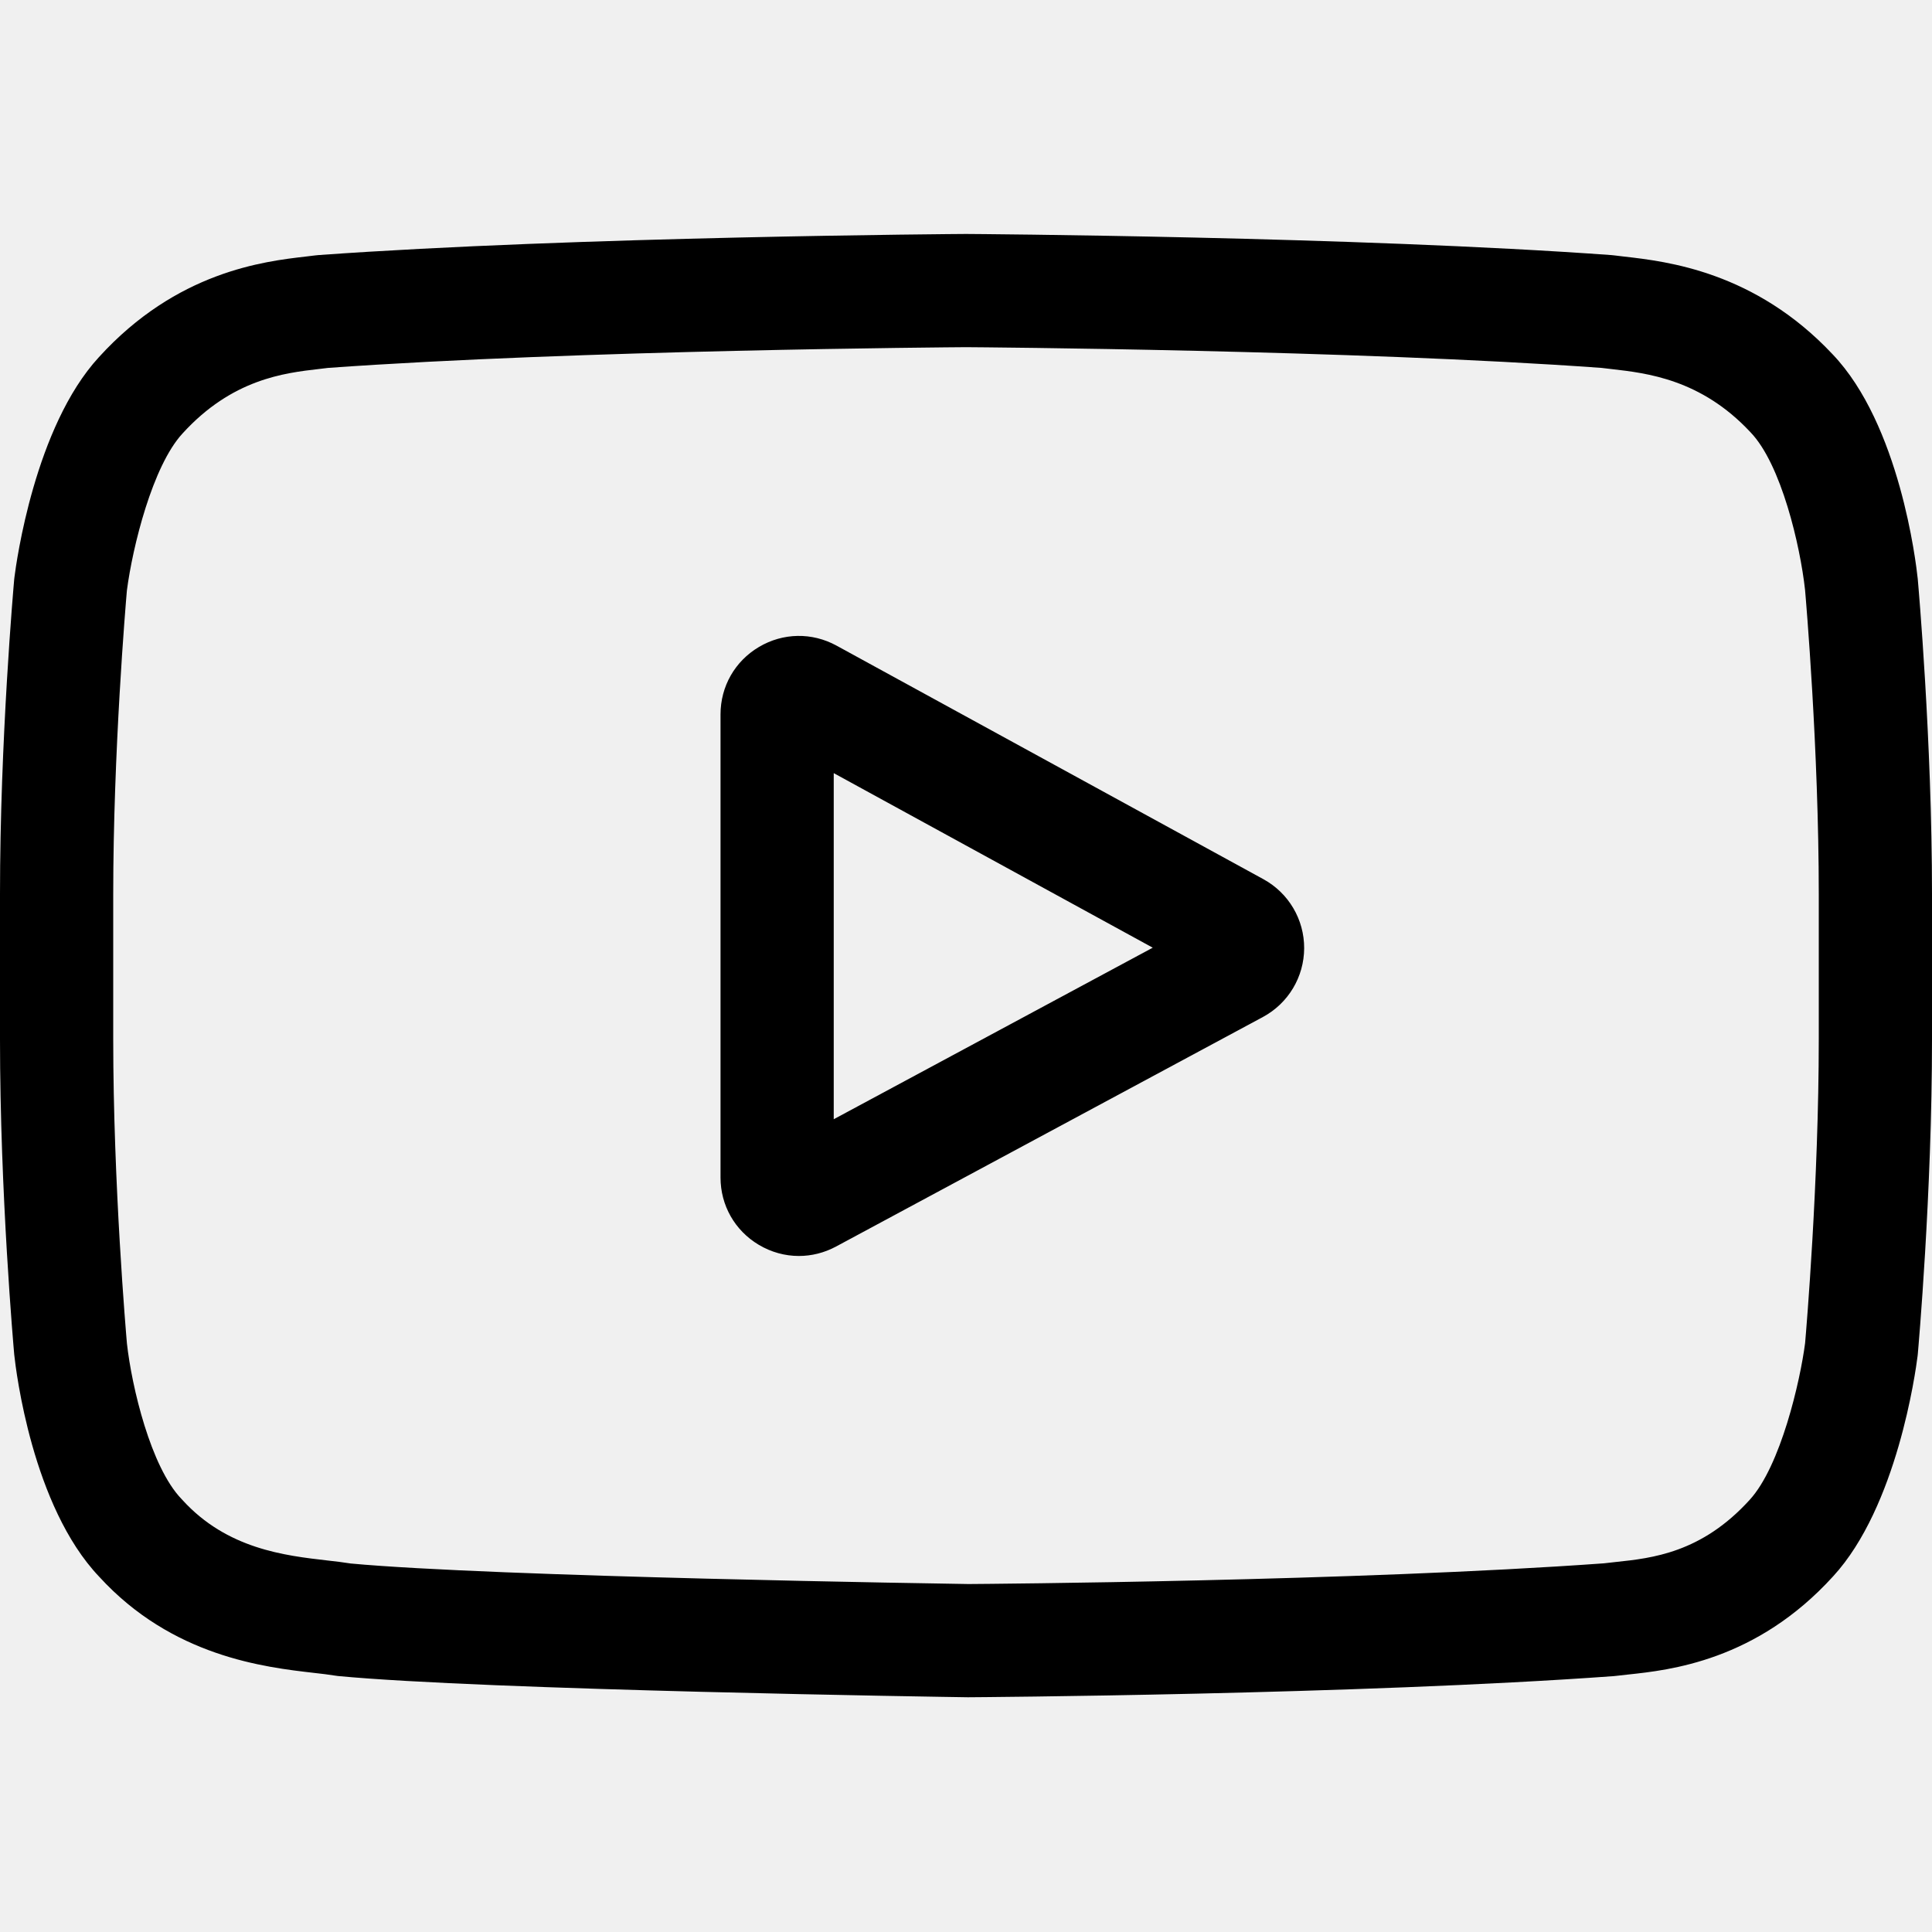
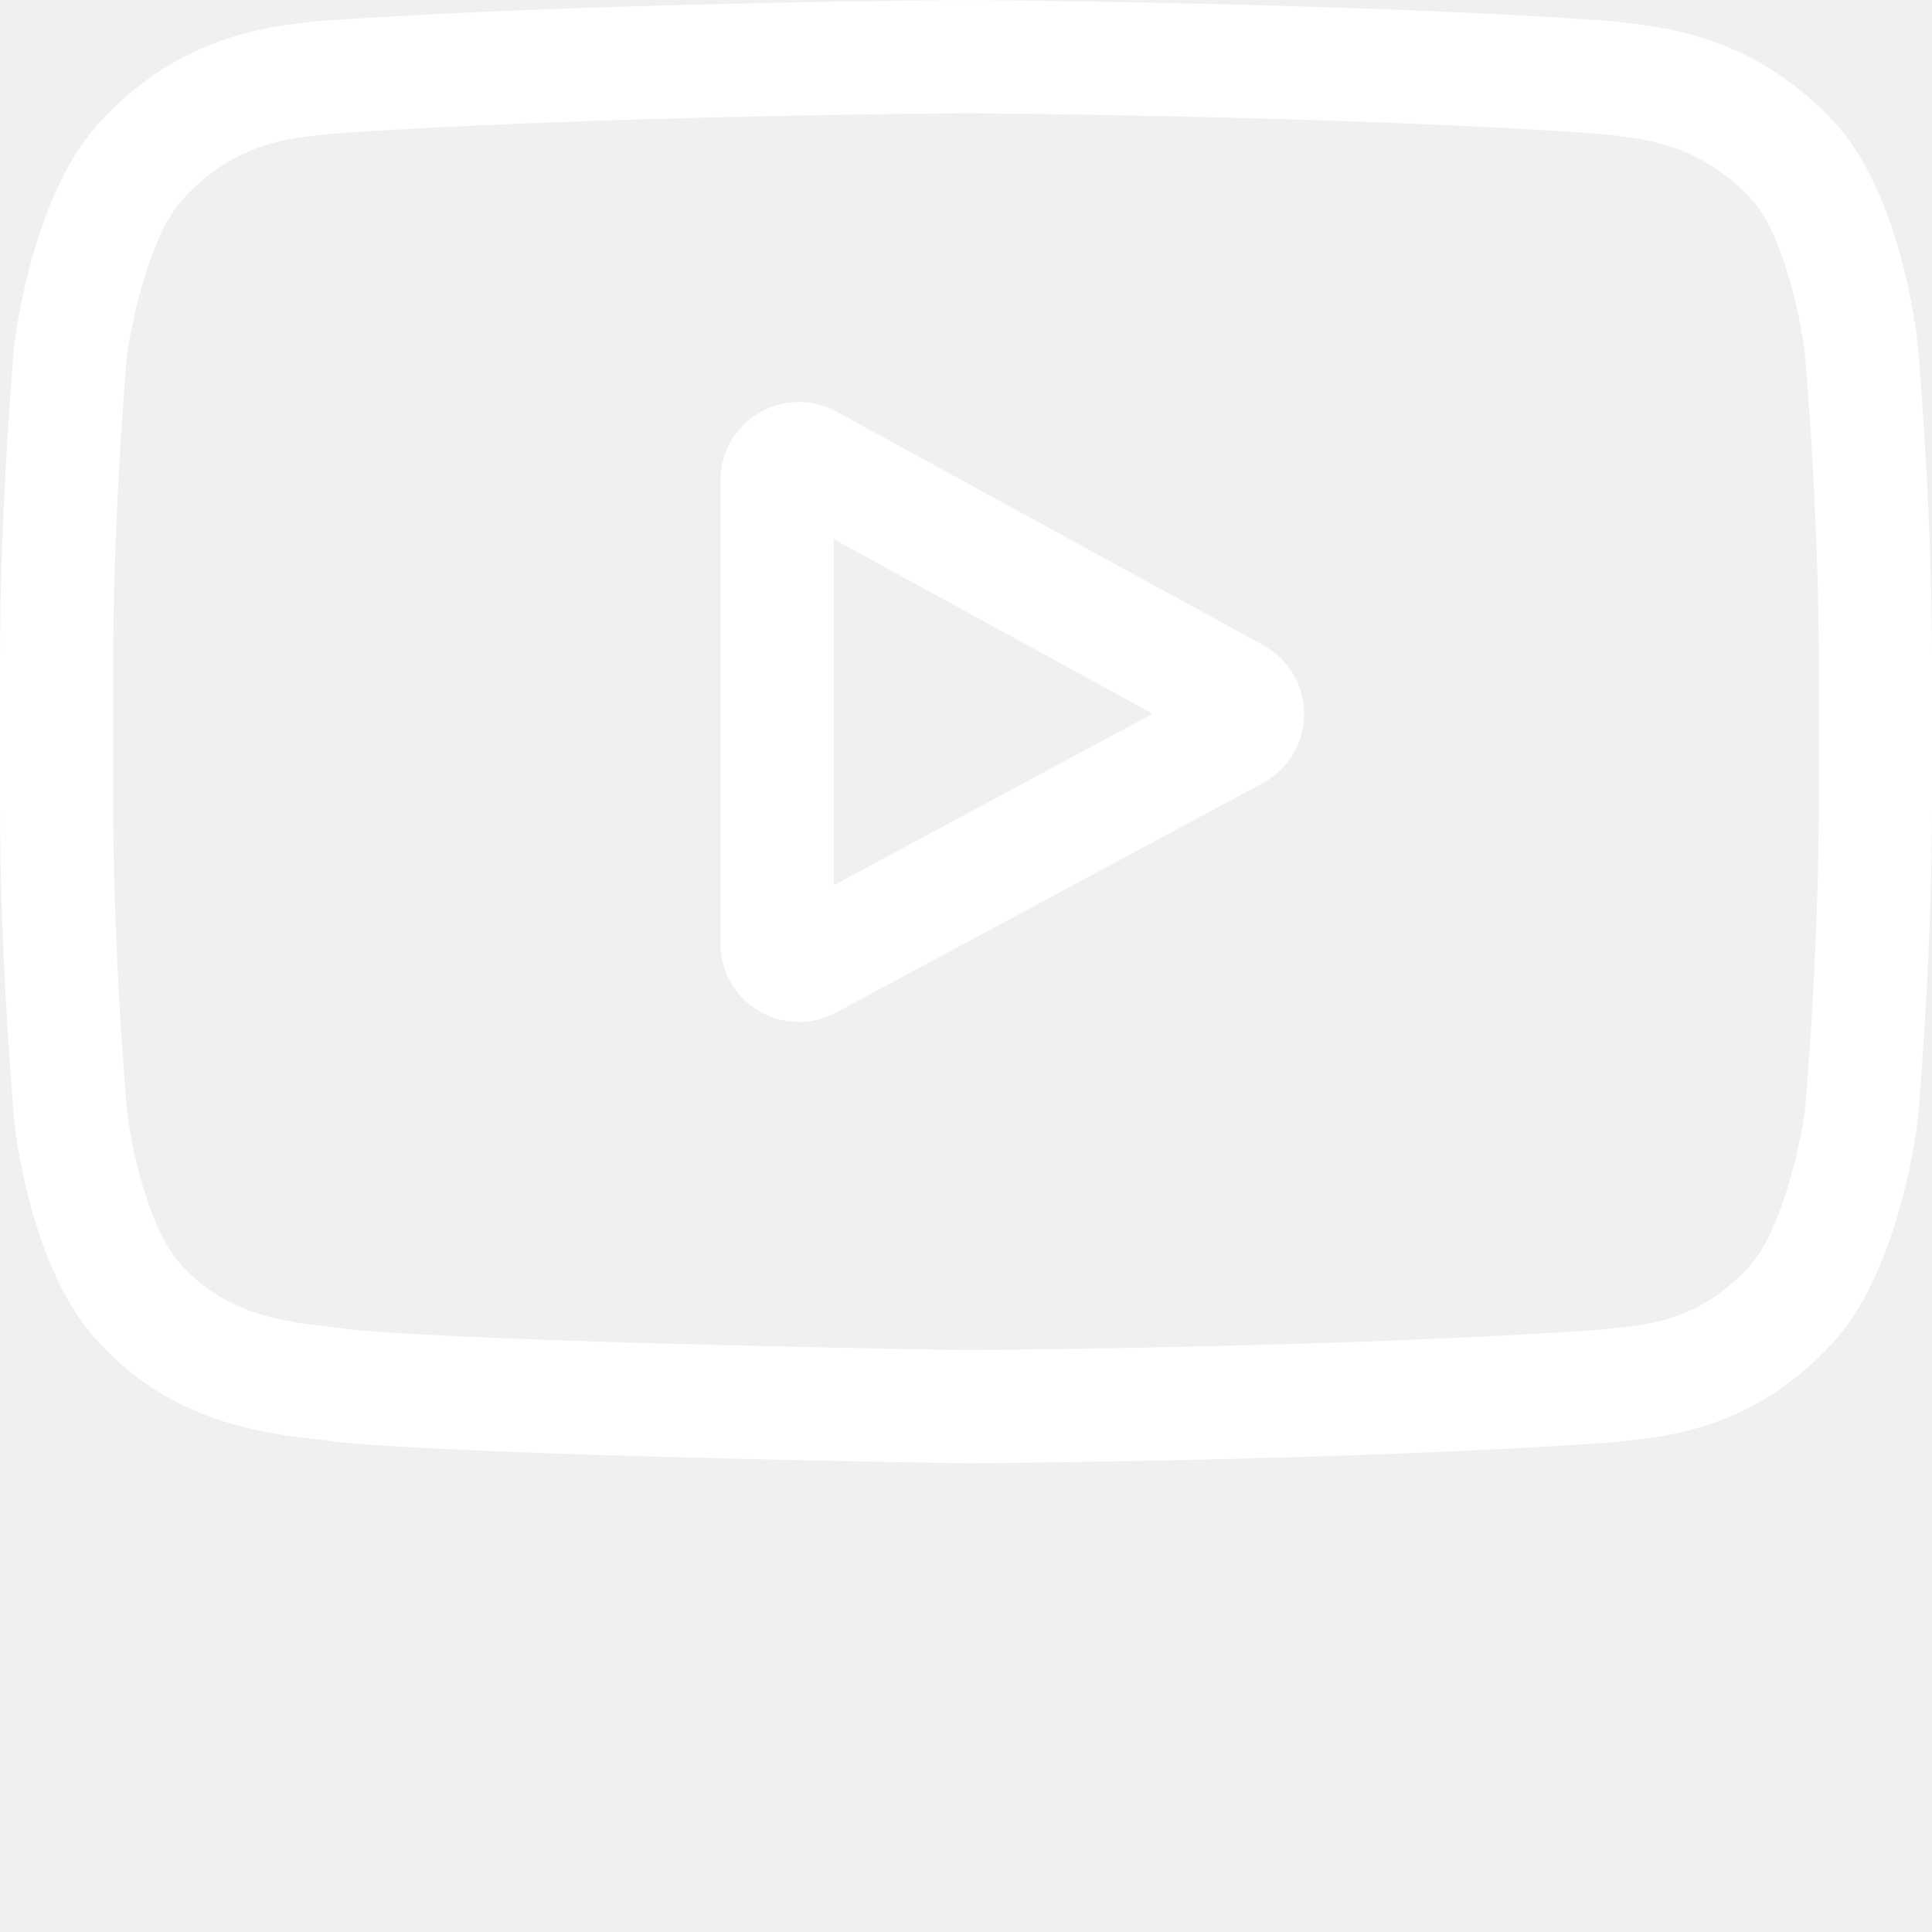
- <svg xmlns="http://www.w3.org/2000/svg" viewBox="0 -62 512.002 512">
-   <path d="m334.809 170.992-113.113-61.891c-6.504-3.559-14.191-3.426-20.566.352-6.379 3.781-10.184 10.461-10.184 17.875v122.719c0 7.379 3.781 14.047 10.117 17.832 3.309 1.977 6.977 2.969 10.652 2.969 3.367 0 6.742-.832 9.848-2.504l113.117-60.824c6.715-3.613 10.906-10.594 10.938-18.223.027-7.629-4.113-14.641-10.809-18.305zm-113.859 63.617v-91.719l84.539 46.258zm0 0" />
-   <path d="m508.234 91.527-.023-.234c-.434-4.121-4.75-40.777-22.57-59.422-20.598-21.93-43.949-24.594-55.18-25.871-.93-.105-1.781-.203-2.543-.305l-.895-.094c-67.688-4.922-169.91-5.594-170.934-5.598l-.09-.004-.09.004c-1.023.004-103.246.676-171.543 5.598l-.902.094c-.727.098-1.527.188-2.398.289-11.102 1.281-34.203 3.949-54.859 26.672-16.973 18.445-21.879 54.316-22.383 58.348l-.059.523c-.152 1.715-3.766 42.539-3.766 83.523v38.312c0 40.984 3.613 81.809 3.766 83.527l.027.258c.434 4.055 4.746 40.039 22.484 58.691 19.367 21.195 43.855 24 57.027 25.508 2.082.238 3.875.441 5.098.656l1.184.164c39.082 3.719 161.617 5.551 166.812 5.625l.156.004.156-.004c1.023-.004 103.242-.676 170.93-5.598l.895-.094c.855-.113 1.816-.215 2.871-.324 11.039-1.172 34.016-3.605 54.387-26.02 16.973-18.449 21.883-54.32 22.383-58.348l.059-.523c.152-1.719 3.77-42.539 3.77-83.523v-38.312c-.004-40.984-3.617-81.805-3.77-83.523zm-26.238 121.836c0 37.934-3.312 77-3.625 80.586-1.273 9.879-6.449 32.574-14.719 41.562-12.75 14.027-25.848 15.418-35.41 16.43-1.156.121-2.227.238-3.195.359-65.469 4.734-163.832 5.461-168.363 5.488-5.082-.074-125.824-1.922-163.715-5.441-1.941-.316-4.039-.559-6.25-.809-11.215-1.285-26.566-3.043-38.371-16.027l-.277-.297c-8.125-8.465-13.152-29.688-14.43-41.148-.238-2.711-3.637-42.238-3.637-80.703v-38.312c0-37.891 3.305-76.914 3.625-80.574 1.52-11.637 6.793-32.957 14.719-41.574 13.141-14.453 26.996-16.055 36.16-17.113.875-.102 1.691-.195 2.445-.293 66.422-4.758 165.492-5.465 169.047-5.492 3.555.023 102.59.734 168.422 5.492.809.102 1.691.203 2.641.312 9.426 1.074 23.672 2.699 36.746 16.645l.121.129c8.125 8.465 13.152 30.059 14.43 41.75.227 2.559 3.637 42.172 3.637 80.719zm0 0" />
+ <svg xmlns="http://www.w3.org/2000/svg" version="1.1" width="512" height="512" x="0" y="0" viewBox="0 0 512.002 512" style="enable-background:new 0 0 512 512" xml:space="preserve" class="">
+   <g>
+     <path d="m334.809 170.992-113.113-61.891c-6.504-3.559-14.191-3.426-20.566.352-6.379 3.781-10.184 10.461-10.184 17.875v122.719c0 7.379 3.781 14.047 10.117 17.832 3.309 1.977 6.977 2.969 10.652 2.969 3.367 0 6.742-.832 9.848-2.504l113.117-60.824c6.715-3.613 10.906-10.594 10.938-18.223.027-7.629-4.113-14.641-10.809-18.305zm-113.859 63.617v-91.719l84.539 46.258zm0 0" fill="#ffffff" data-original="#000000" style="" class="" />
+     <path d="m508.234 91.527-.023-.234c-.434-4.121-4.75-40.777-22.57-59.422-20.598-21.93-43.949-24.594-55.18-25.871-.93-.105-1.781-.203-2.543-.305l-.895-.094c-67.688-4.922-169.91-5.594-170.934-5.598l-.09-.004-.09.004c-1.023.004-103.246.676-171.543 5.598l-.902.094c-.727.098-1.527.188-2.398.289-11.102 1.281-34.203 3.949-54.859 26.672-16.973 18.445-21.879 54.316-22.383 58.348l-.059.523c-.152 1.715-3.766 42.539-3.766 83.523v38.312c0 40.984 3.613 81.809 3.766 83.527l.027.258c.434 4.055 4.746 40.039 22.484 58.691 19.367 21.195 43.855 24 57.027 25.508 2.082.238 3.875.441 5.098.656l1.184.164c39.082 3.719 161.617 5.551 166.812 5.625l.156.004.156-.004c1.023-.004 103.242-.676 170.93-5.598l.895-.094c.855-.113 1.816-.215 2.871-.324 11.039-1.172 34.016-3.605 54.387-26.02 16.973-18.449 21.883-54.32 22.383-58.348l.059-.523c.152-1.719 3.77-42.539 3.77-83.523v-38.312c-.004-40.984-3.617-81.805-3.77-83.523zm-26.238 121.836c0 37.934-3.312 77-3.625 80.586-1.273 9.879-6.449 32.574-14.719 41.562-12.75 14.027-25.848 15.418-35.41 16.43-1.156.121-2.227.238-3.195.359-65.469 4.734-163.832 5.461-168.363 5.488-5.082-.074-125.824-1.922-163.715-5.441-1.941-.316-4.039-.559-6.25-.809-11.215-1.285-26.566-3.043-38.371-16.027l-.277-.297c-8.125-8.465-13.152-29.688-14.43-41.148-.238-2.711-3.637-42.238-3.637-80.703v-38.312c0-37.891 3.305-76.914 3.625-80.574 1.52-11.637 6.793-32.957 14.719-41.574 13.141-14.453 26.996-16.055 36.16-17.113.875-.102 1.691-.195 2.445-.293 66.422-4.758 165.492-5.465 169.047-5.492 3.555.023 102.59.734 168.422 5.492.809.102 1.691.203 2.641.312 9.426 1.074 23.672 2.699 36.746 16.645l.121.129c8.125 8.465 13.152 30.059 14.43 41.75.227 2.559 3.637 42.172 3.637 80.719zm0 0" fill="#ffffff" data-original="#000000" style="" class="" />
+   </g>
</svg>
